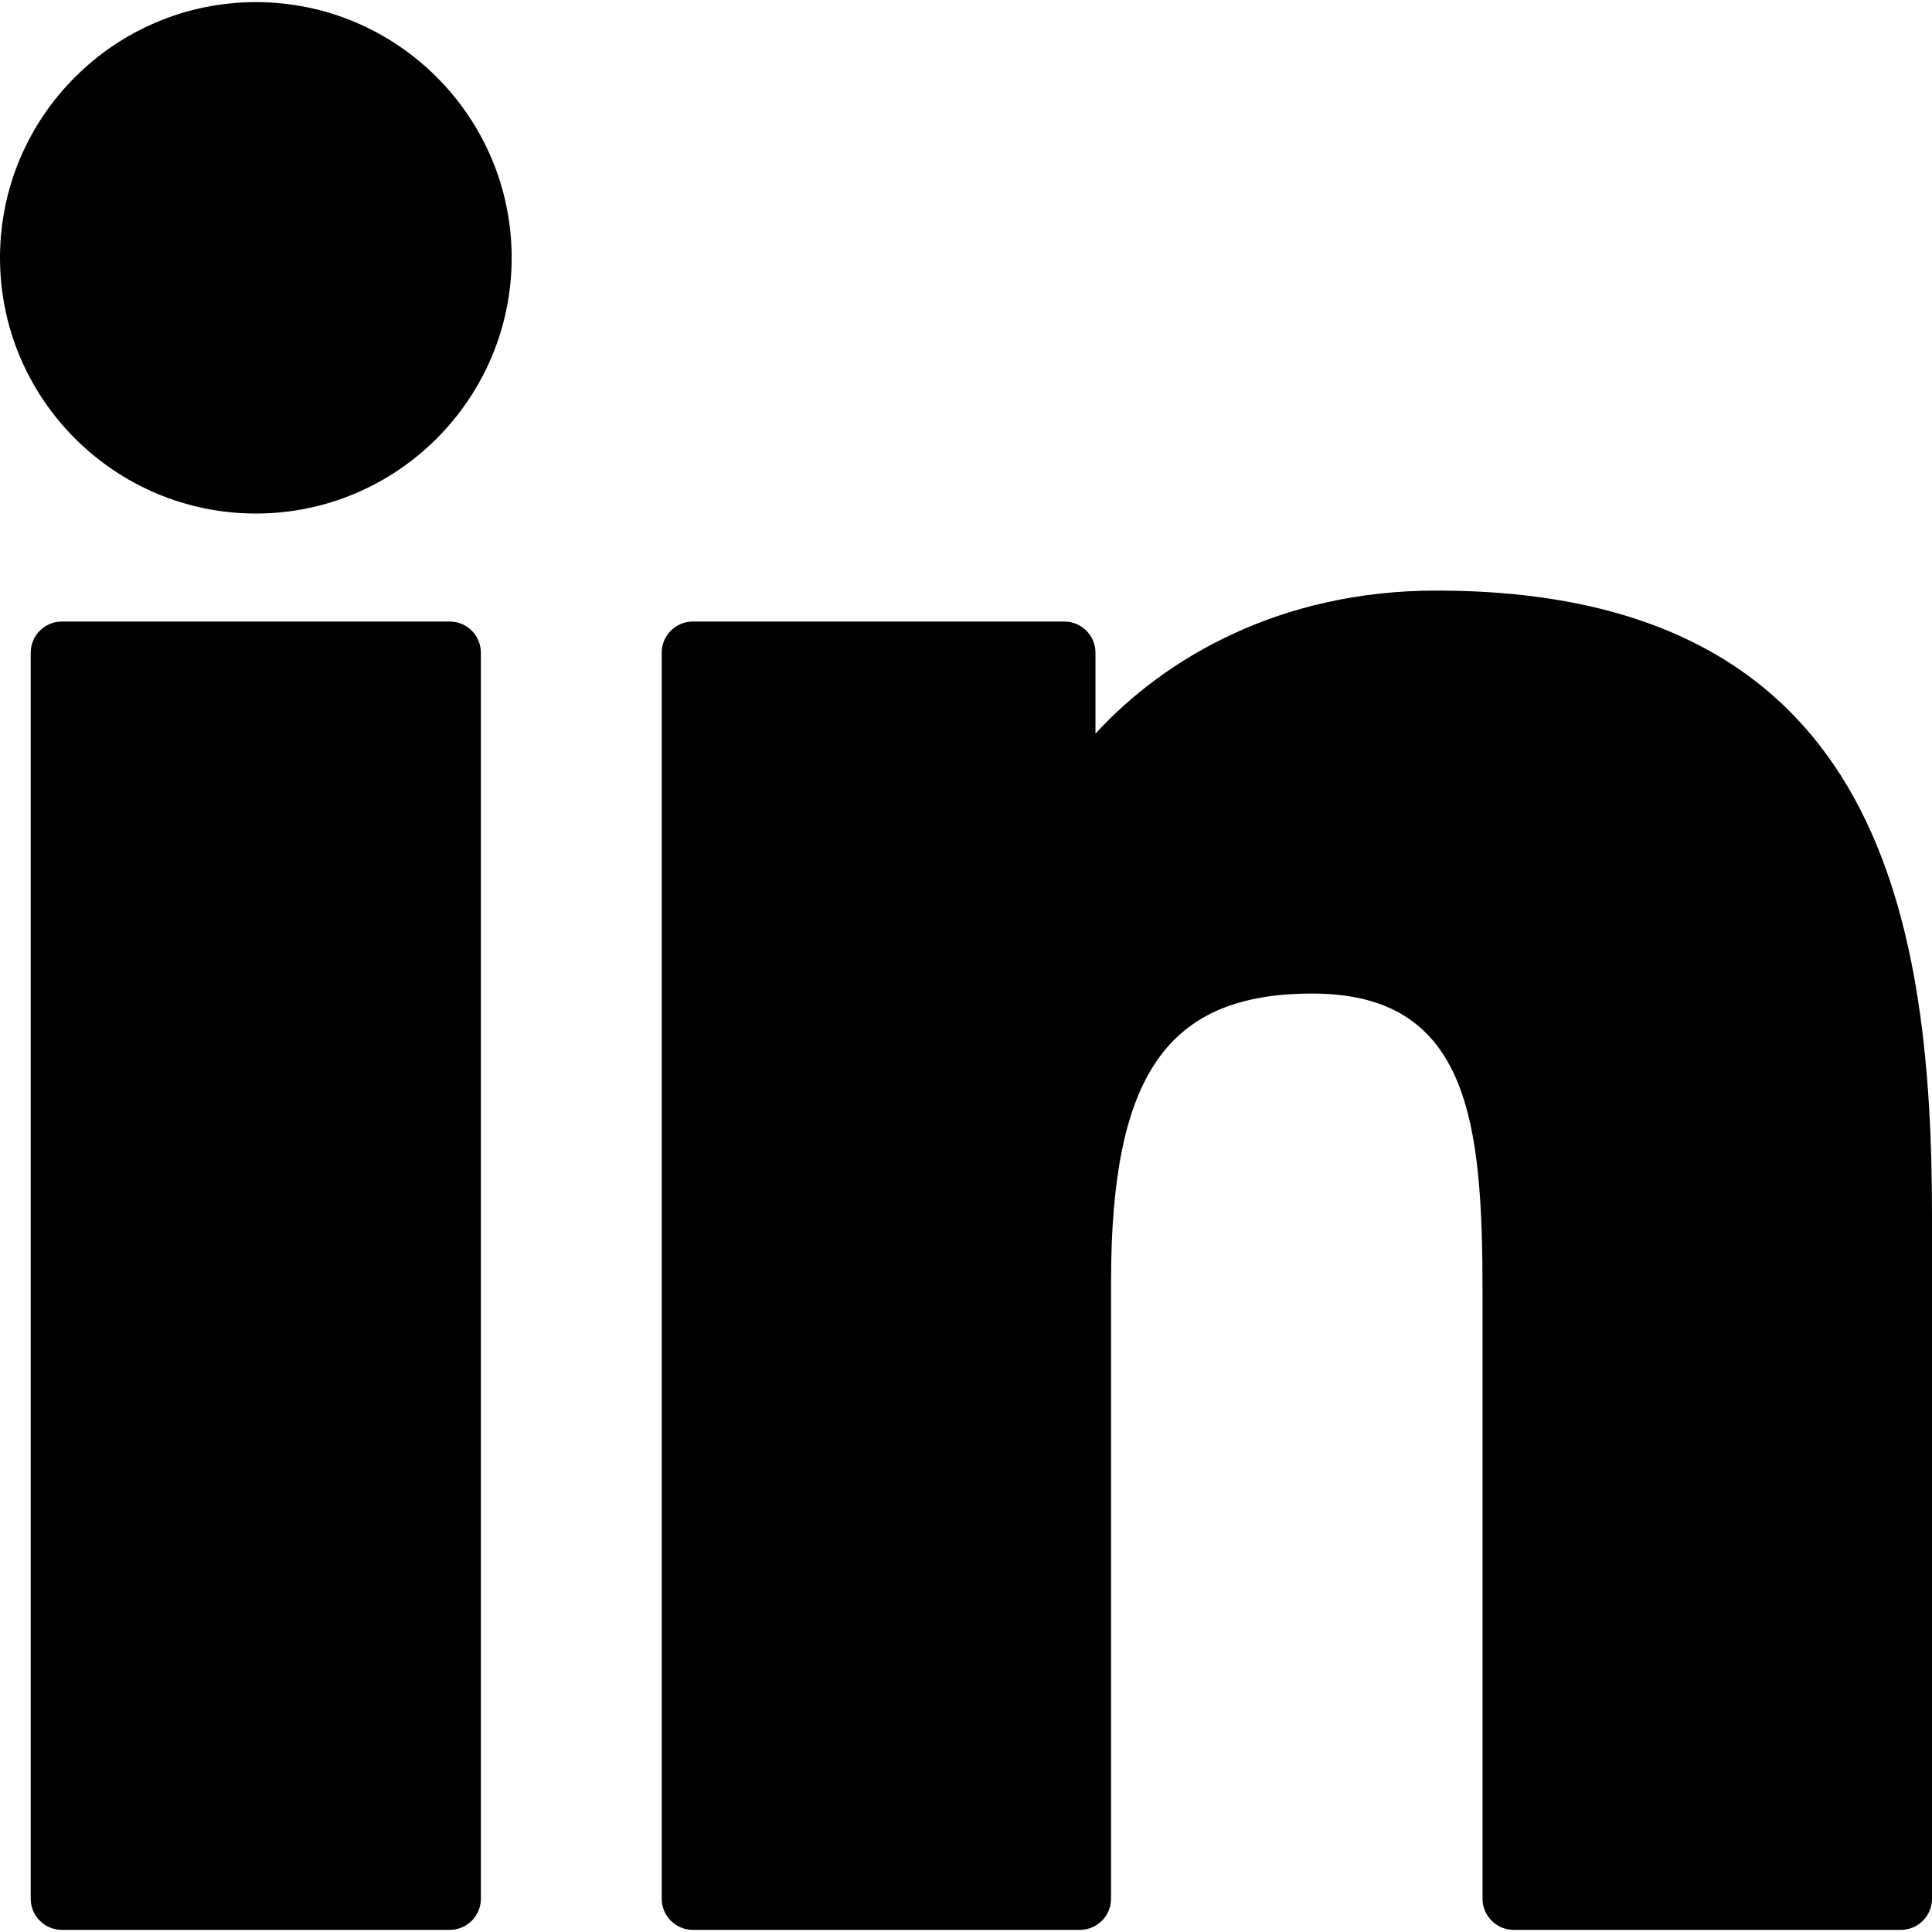
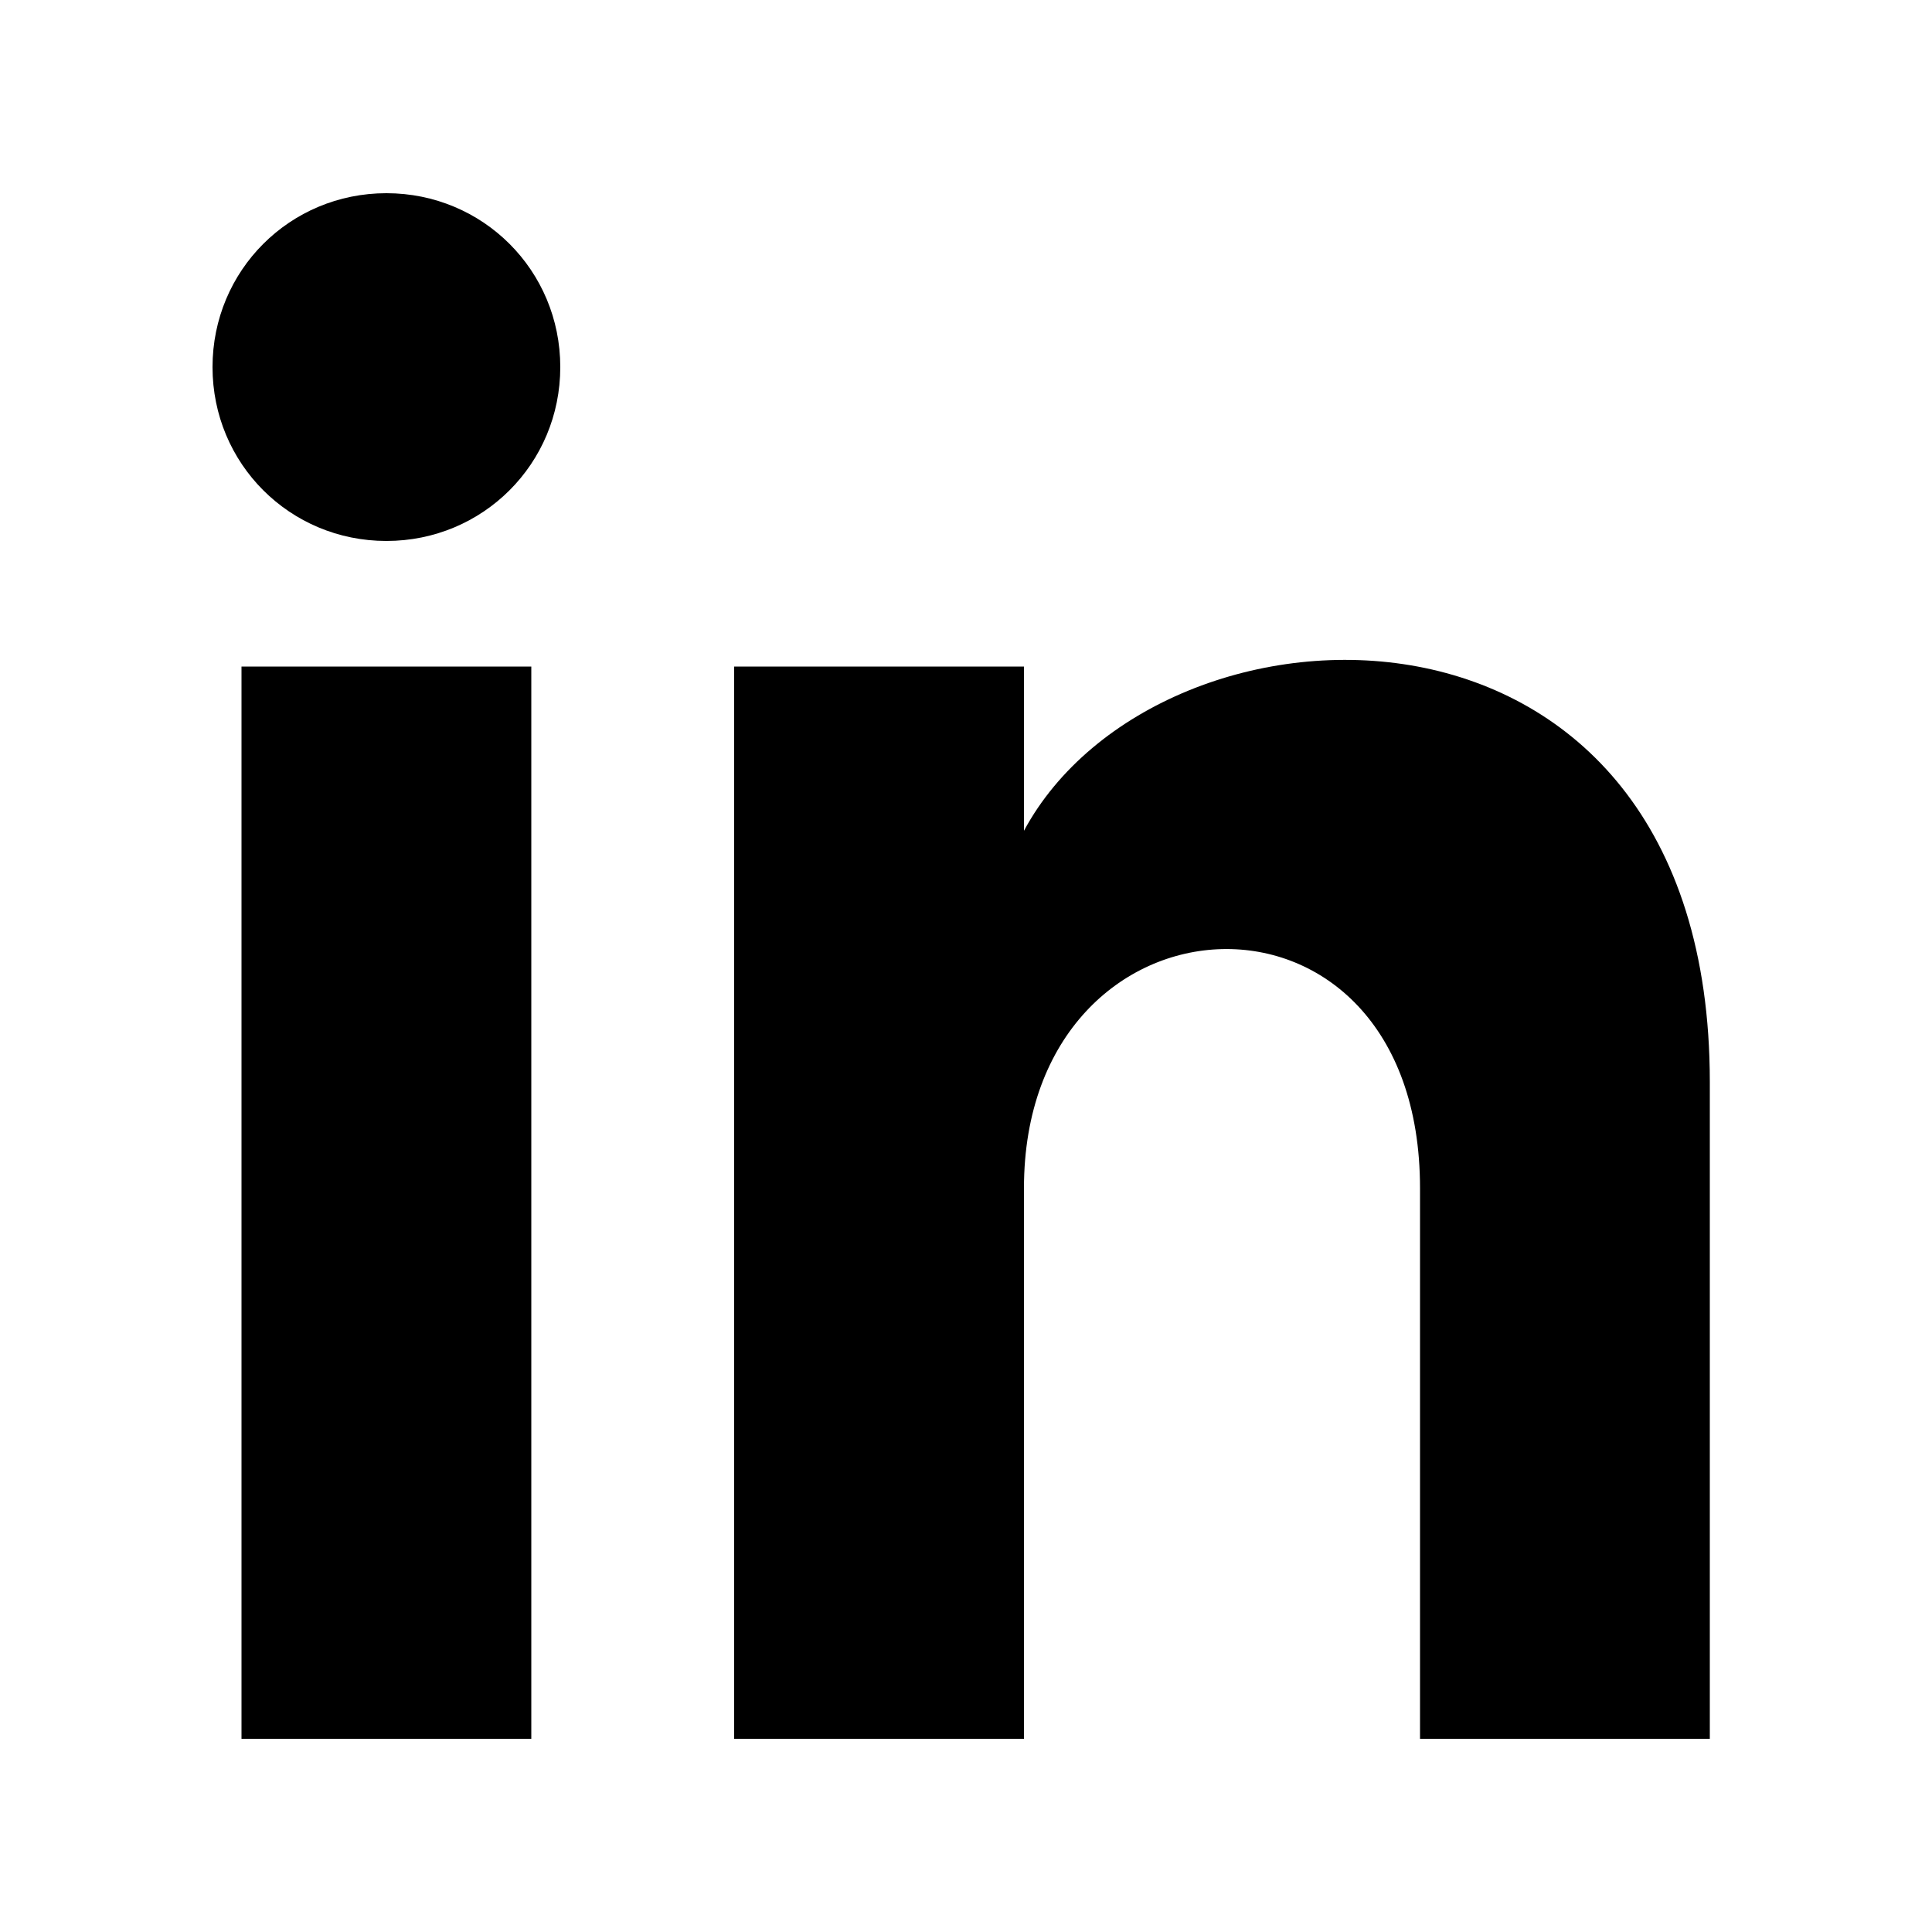
- <svg xmlns="http://www.w3.org/2000/svg" fill="#000000" height="800px" width="800px" version="1.1" id="Layer_1" viewBox="0 0 310 310" xml:space="preserve">
-   <g id="XMLID_801_">
-     <path id="XMLID_802_" d="M72.16,99.73H9.927c-2.762,0-5,2.239-5,5v199.928c0,2.762,2.238,5,5,5H72.16c2.762,0,5-2.238,5-5V104.73   C77.16,101.969,74.922,99.73,72.16,99.73z" />
-     <path id="XMLID_803_" d="M41.066,0.341C18.422,0.341,0,18.743,0,41.362C0,63.991,18.422,82.4,41.066,82.4   c22.626,0,41.033-18.41,41.033-41.038C82.1,18.743,63.692,0.341,41.066,0.341z" />
-     <path id="XMLID_804_" d="M230.454,94.761c-24.995,0-43.472,10.745-54.679,22.954V104.73c0-2.761-2.238-5-5-5h-59.599   c-2.762,0-5,2.239-5,5v199.928c0,2.762,2.238,5,5,5h62.097c2.762,0,5-2.238,5-5v-98.918c0-33.333,9.054-46.319,32.29-46.319   c25.306,0,27.317,20.818,27.317,48.034v97.204c0,2.762,2.238,5,5,5H305c2.762,0,5-2.238,5-5V194.995   C310,145.43,300.549,94.761,230.454,94.761z" />
+ <svg xmlns="http://www.w3.org/2000/svg" width="800px" height="800px" viewBox="0 0 20 20">
+   <rect x="0" fill="none" width="20" height="20" />
+   <g>
+     <path d="M2.5 18h3V6.9h-3V18zM4 2c-1 0-1.8.8-1.8 1.8S3 5.6 4 5.6s1.8-.8 1.8-1.8S5 2 4 2zm6.6 6.6V6.9h-3V18h3v-5.7c0-3.2 4.1-3.4 4.1 0V18h3v-6.8c0-5.4-5.7-5.2-7.1-2.6z" />
  </g>
</svg>
